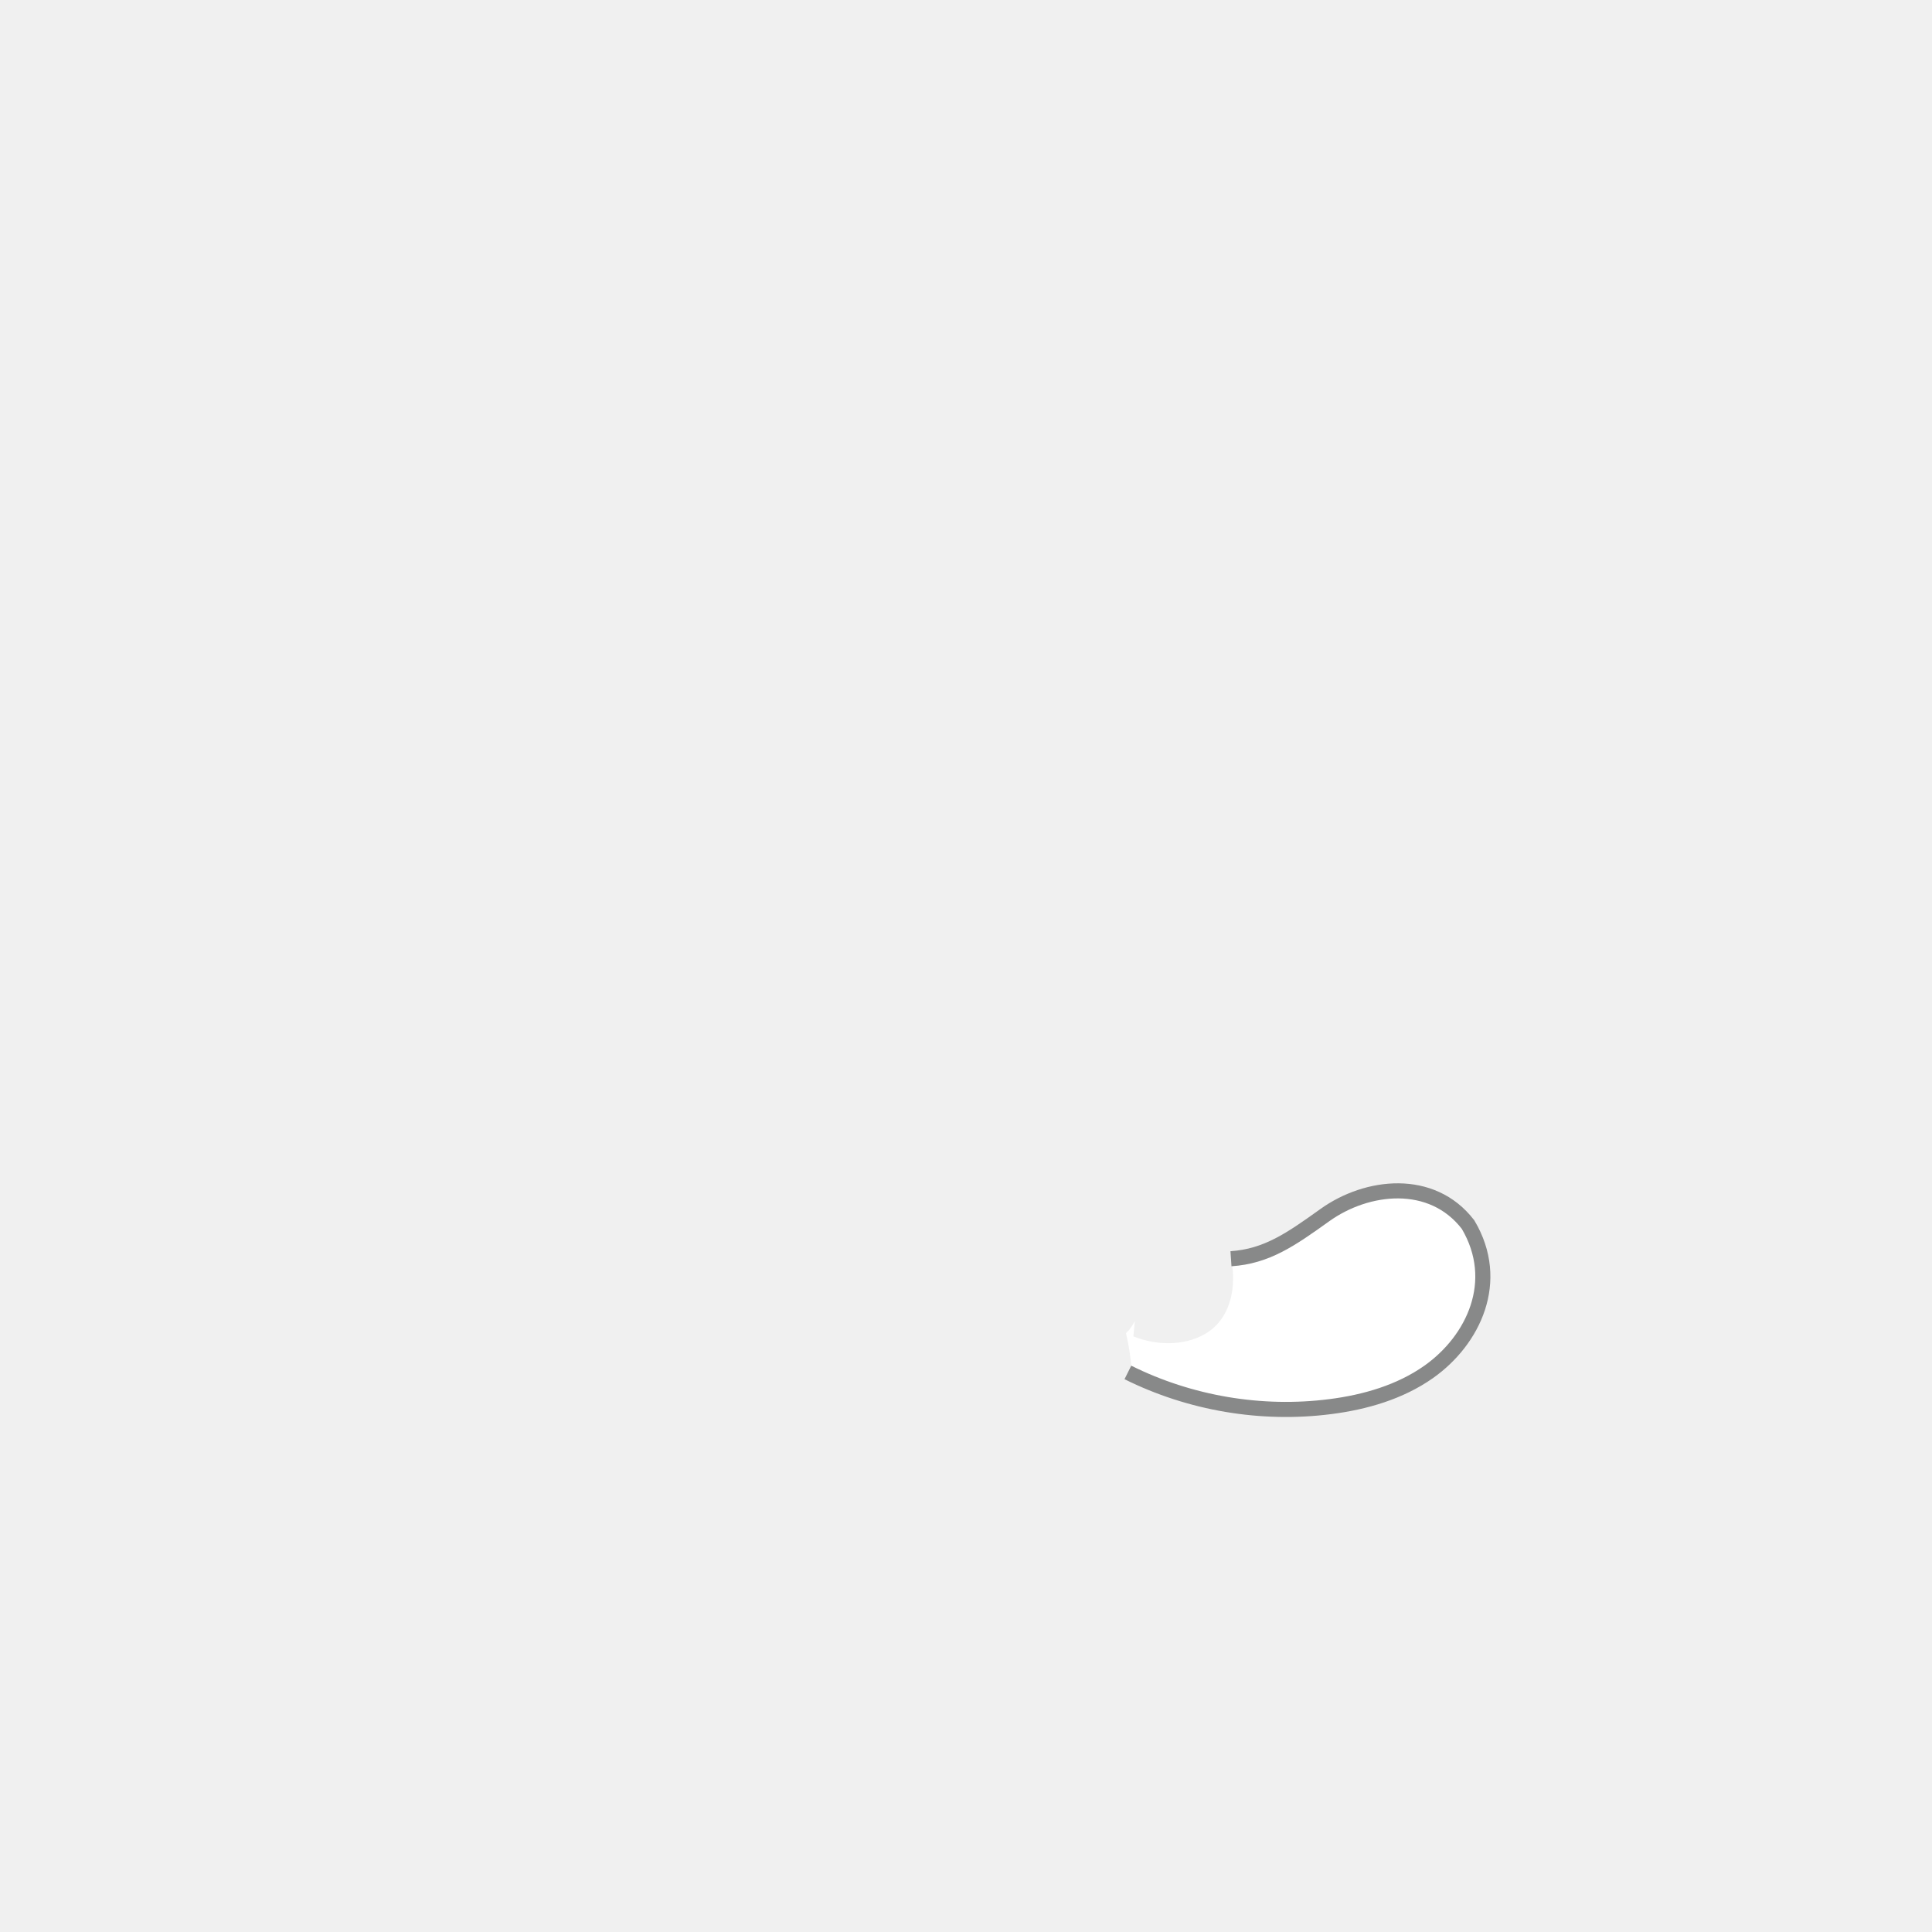
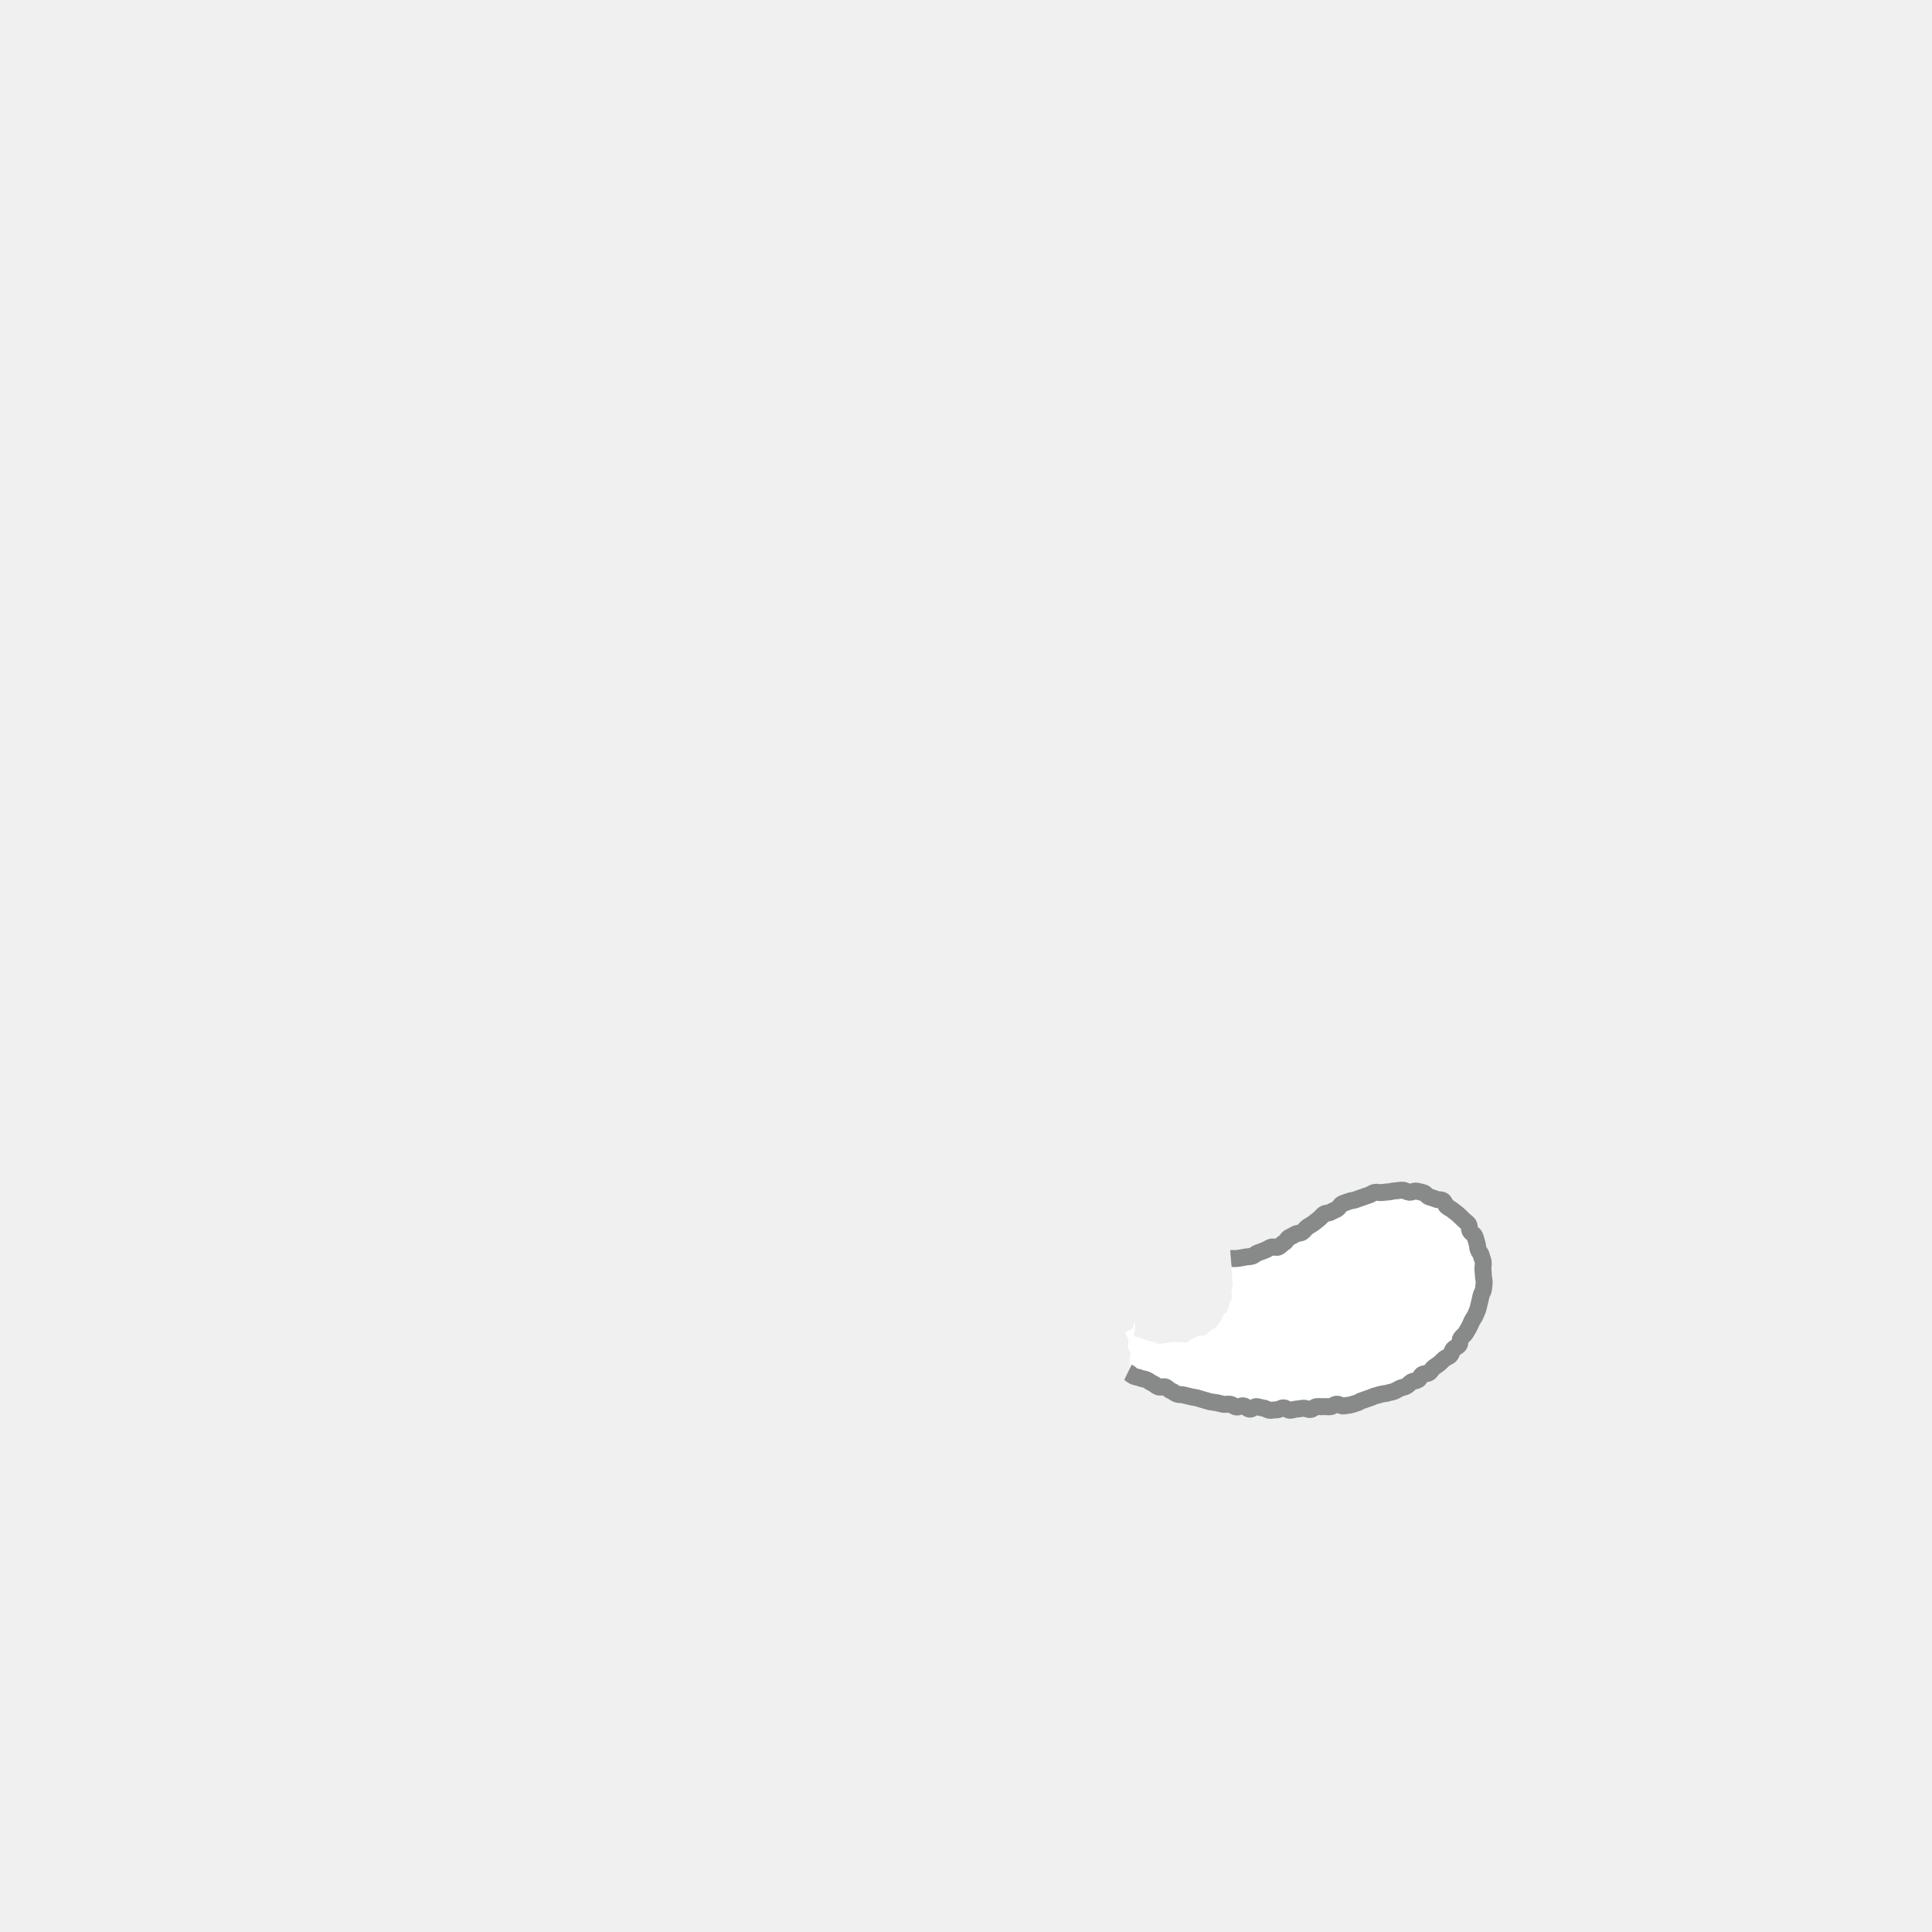
<svg xmlns="http://www.w3.org/2000/svg" id="_꼬리" data-name="꼬리" viewBox="0 0 512 512">
-   <path d="M389.05,324.53c-9.58-12.47-26.77-10.53-37.97-2.5-9.08,6.51-15.41,10.91-24.86,11.55l-.07-.03c.58,2.22.73,4.38.58,6.79-.31,4.87-2.31,10.32-7.5,13.24-5.66,3.19-12.93,2.97-18.88.57l.39-4.05c-.31.57-.64,1.14-1.01,1.69-.36.53-.81,1.03-1.33,1.5.79,3.54,1.46,7.27,1.44,10.87,16.24,7.86,34.78,10.9,52.68,8.61,9.23-1.18,18.46-3.84,26.07-9.2,11.85-8.37,19.36-24,10.44-39.04Z" fill="#fff" />
-   <path d="M298.9,363.71c16.47,8.2,35.39,11.4,53.64,9.06,9.23-1.18,18.46-3.84,26.07-9.2,11.85-8.37,19.36-24,10.44-39.04-9.58-12.47-26.77-10.53-37.97-2.5-9.08,6.51-15.41,10.91-24.86,11.55" fill="none" stroke="#888989" stroke-miterlimit="10" stroke-width="4" />
+   <path d="M389.31,324.35c-.38-.49-.82-.98-1.22-1.42s-1.09-.67-1.52-1.09-.88-.85-1.35-1.23-1.01-.69-1.51-1.03-1.14-.46-1.67-.76-.85-1.01-1.4-1.27-1.11-.56-1.69-.76-1.27-.04-1.86-.2-1.1-.69-1.7-.8-1.25,0-1.85-.08-1.24.3-1.85.27-1.2-.05-1.81-.04-1.19.08-1.8.13-1.21,0-1.81.09-1.3-.37-1.9-.25-1.09.72-1.68.87-1.16.35-1.74.54-1.09.54-1.66.76-1.18.3-1.74.54-1.36,0-1.9.27-1.07.62-1.61.92-.86.96-1.37,1.28-1.24.36-1.73.71c-.51.37-.97.8-1.46,1.15s-1.05.68-1.55,1.03-.69,1.19-1.19,1.53-1.13.56-1.64.9-.97.81-1.48,1.14-1.29.28-1.81.6-1.02.71-1.55,1.01-1.02.72-1.57,1-1.12.54-1.68.79-1.26.18-1.83.4-1.02.8-1.61.99-1.14.52-1.75.68-1.33-.34-1.94-.23-1.18.25-1.81.33-1.17.82-1.8.86c-.04,0,.13-.48.13-.45.15.56-.35,1.21-.25,1.77s.25,1.08.3,1.65.08,1.1.08,1.68.22,1.12.19,1.71c-.04.58-.32,1.13-.4,1.72s.38,1.27.25,1.84-.59,1.06-.78,1.62-.18,1.21-.43,1.74-.91.85-1.22,1.35-.39,1.14-.76,1.61-.68.99-1.1,1.41-1,.65-1.48,1-.84.87-1.37,1.17c-.52.29-1.33-.04-1.87.2s-1,.62-1.56.8-1,.86-1.58.99-1.24-.17-1.83-.1-1.18-.09-1.77-.06-1.17.29-1.76.28-1.21.31-1.8.25-1.14-.48-1.72-.58-1.15-.27-1.72-.41-1.08-.49-1.64-.67-1.08-.14-1.63-.36c-.16-1,.13-.98.23-1.99s-.06-1.01-.13-2.03c-.31.57-.14,1.34-.51,1.9-.36.53-1.46.69-1.98,1.17.13.59.77,1.28.89,1.88s-.22,1.28-.12,1.89.57,1.14.65,1.75-.32,1.26-.25,1.87.12,1.2.15,1.8.67,1.07.66,1.68c.54.26.76.9,1.3,1.16s1.23.21,1.78.45,1.14.39,1.7.62,1.14.37,1.7.59.95.87,1.52,1.08,1.25.09,1.81.29,1.07.6,1.64.78,1.12.46,1.7.63,1.24.06,1.82.22,1.23.03,1.82.18,1.1.52,1.69.66,1.16.3,1.75.43,1.09.66,1.68.78,1.24-.05,1.83.05,1.19.17,1.78.26,1.18.24,1.78.32,1.23-.18,1.83-.1,1.14.57,1.74.63,1.17.4,1.77.45,1.22-.08,1.82-.04,1.2.21,1.8.24,1.21-.04,1.81-.02,1.21.04,1.81.05,1.2-.44,1.8-.44,1.2-.07,1.8-.09,1.22.39,1.82.36,1.22.12,1.82.08,1.21-.08,1.81-.13,1.15-.58,1.75-.65,1.21-.04,1.8-.12c.58-.07,1.21.21,1.78.12s1.12-.39,1.69-.49,1.09-.49,1.66-.6,1.16-.12,1.73-.24,1.11-.37,1.67-.51,1.14-.23,1.7-.39,1.17-.13,1.73-.3.97-.79,1.52-.97,1.32.24,1.86.04,1.1-.41,1.64-.63.89-.88,1.42-1.12,1.04-.5,1.56-.76.95-.67,1.46-.95.98-.59,1.48-.89,1.43.11,1.92-.21.78-.93,1.26-1.27c.49-.34,1.18-.43,1.65-.79s.68-1.06,1.14-1.45.63-1.07,1.06-1.48.98-.69,1.39-1.12,1.21-.52,1.6-.96.7-.98,1.07-1.45.55-1.09.89-1.57,1-.78,1.32-1.28-.02-1.4.26-1.92.93-.85,1.18-1.39.46-1.1.69-1.65.1-1.23.29-1.79,1.05-.93,1.2-1.5-.22-1.28-.11-1.87.77-1.08.85-1.68-.36-1.24-.32-1.84.25-1.18.25-1.78.26-1.22.22-1.81-.79-1.11-.88-1.7.44-1.29.31-1.88-.88-1-1.05-1.57.28-1.34.07-1.91-.44-1.13-.68-1.68-.51-1.09-.79-1.63-.62-1.05-.93-1.57Z" fill="#fff" />
+   <path d="M298.93,363.65c.53.26.95.77,1.48,1.03s1.19.26,1.73.51,1.18.25,1.73.49,1,.68,1.55.9.99.73,1.54.95,1.32-.16,1.88.04.97.82,1.53,1.01,1.02.71,1.59.89,1.23.06,1.8.23,1.16.27,1.73.43,1.18.19,1.75.33,1.13.39,1.7.52,1.14.36,1.72.49,1.18.15,1.77.26,1.15.32,1.73.42,1.22-.1,1.81-.01,1.1.64,1.69.72,1.25-.37,1.83-.3,1.1.82,1.69.88,1.26-.72,1.85-.67,1.16.34,1.75.38,1.16.56,1.75.59,1.2-.14,1.79-.12,1.19-.52,1.79-.52,1.19.65,1.78.64,1.18-.31,1.78-.33,1.18-.18,1.77-.21,1.21.37,1.8.33,1.13-.71,1.72-.76,1.19.06,1.78,0,1.2.09,1.79.02c.58-.07,1.09-.57,1.67-.66s1.27.56,1.84.46,1.17-.14,1.74-.25,1.12-.36,1.69-.49,1.06-.59,1.62-.73,1.09-.41,1.65-.56,1.07-.45,1.63-.62,1.12-.28,1.67-.46,1.19-.11,1.73-.31,1.16-.24,1.7-.46,1.03-.56,1.56-.8,1.15-.3,1.67-.56.87-.86,1.38-1.13,1.2-.25,1.7-.55.68-1.11,1.17-1.42,1.31-.14,1.78-.47.74-1,1.21-1.37,1.01-.64,1.46-1.03.86-.82,1.3-1.23,1.16-.53,1.58-.96.47-1.2.86-1.64,1.13-.62,1.5-1.09.18-1.35.53-1.84.91-.82,1.23-1.32.61-1.02.9-1.54.5-1.08.75-1.62.68-1,.91-1.55.5-1.1.69-1.66.27-1.17.43-1.74.27-1.16.39-1.75.58-1.12.66-1.72.15-1.21.19-1.81-.21-1.22-.21-1.81-.09-1.19-.13-1.79.18-1.23.09-1.83-.38-1.16-.51-1.75-.67-1.05-.84-1.63-.13-1.2-.34-1.77-.3-1.16-.54-1.72-.97-.84-1.25-1.38-.12-1.29-.43-1.81c-.38-.49-.98-.8-1.38-1.25s-.88-.84-1.32-1.26-.95-.75-1.42-1.13-1.01-.65-1.52-.99-.63-1.32-1.15-1.62-1.31-.15-1.87-.4-1.15-.38-1.73-.58-.99-.95-1.58-1.11-1.21-.31-1.81-.42-1.3.36-1.91.29-1.18-.51-1.79-.54-1.23.16-1.84.17-1.2.23-1.81.28-1.21.09-1.81.18-1.27-.17-1.87-.05-1.11.61-1.71.77-1.14.41-1.72.59-1.14.39-1.71.61-1.24.18-1.8.43-1.18.37-1.73.65-.82,1.06-1.35,1.36-1.12.48-1.63.81-1.35.2-1.84.55-.87.93-1.36,1.29-.96.81-1.46,1.16-1.08.64-1.58.98-.83,1-1.34,1.34-1.34.23-1.85.56-1.11.56-1.63.87-.81,1.07-1.35,1.37-.96.87-1.5,1.14-1.46-.18-2.02.07-1.07.61-1.64.83-1.14.44-1.73.63-1.06.76-1.67.91-1.23.13-1.85.25-1.21.25-1.83.33-1.23,0-1.86.05" fill="none" stroke="#888989" stroke-miterlimit="10" stroke-width="4.5" />
</svg>
